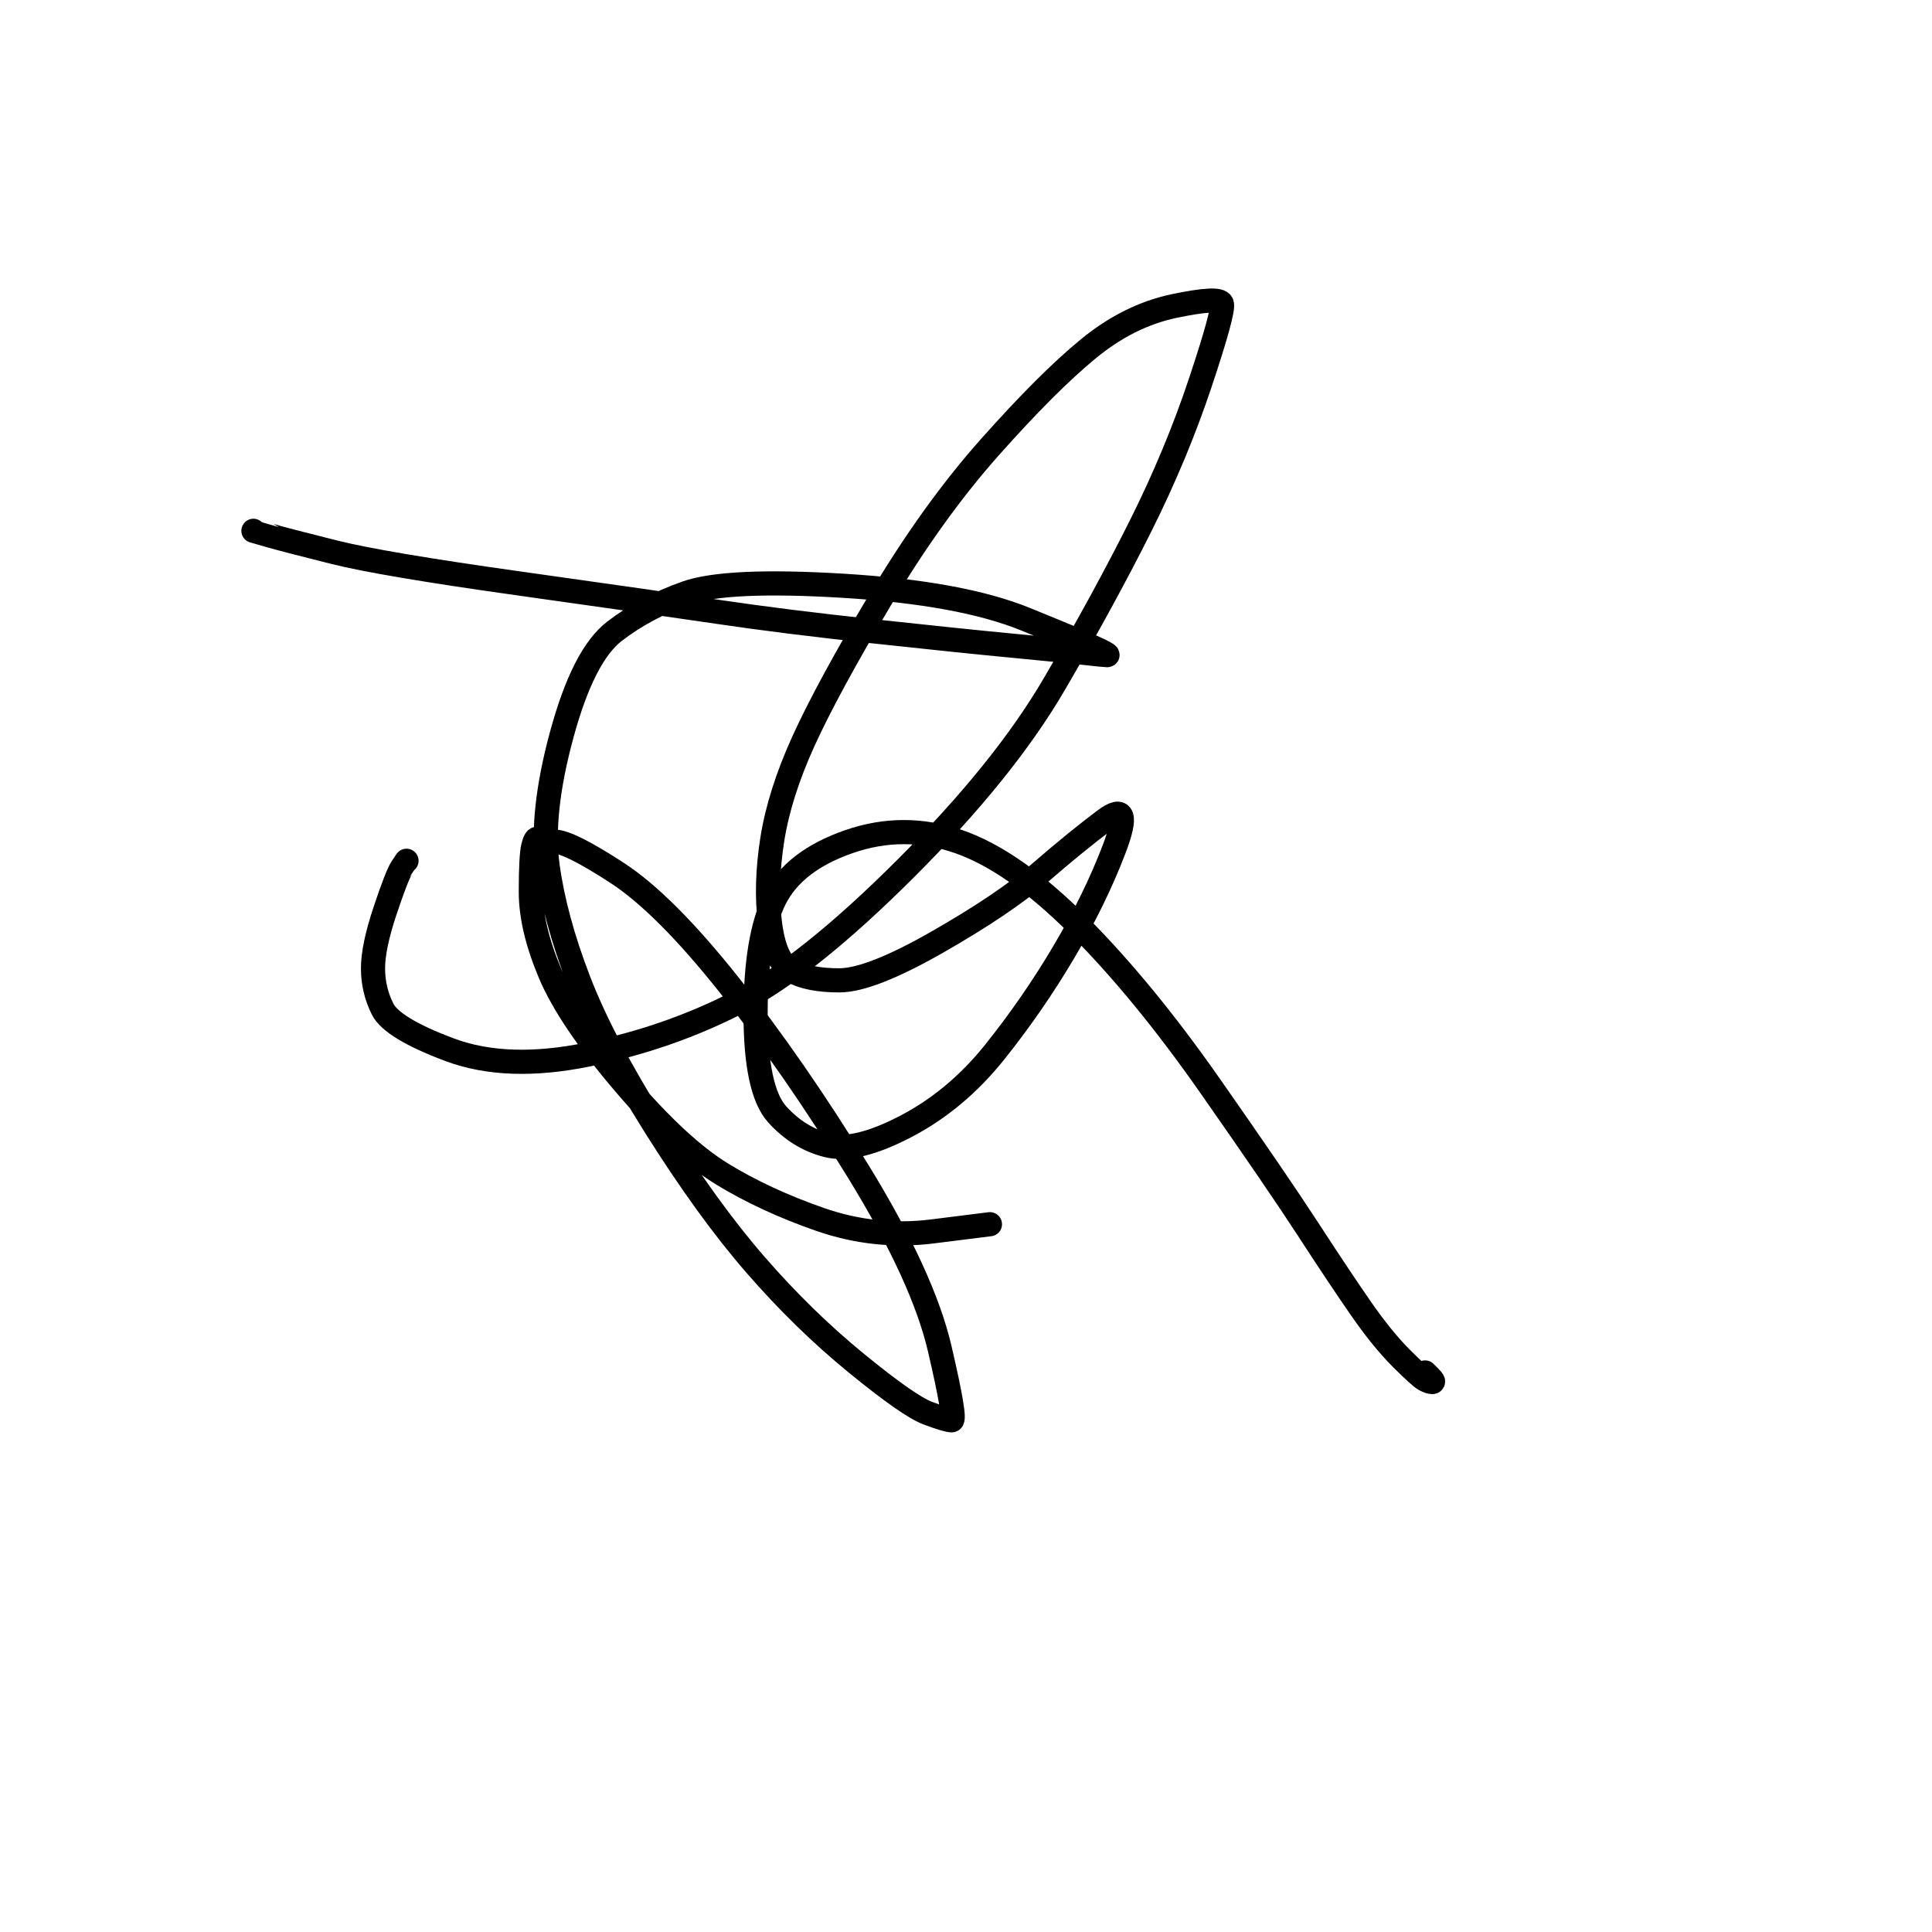
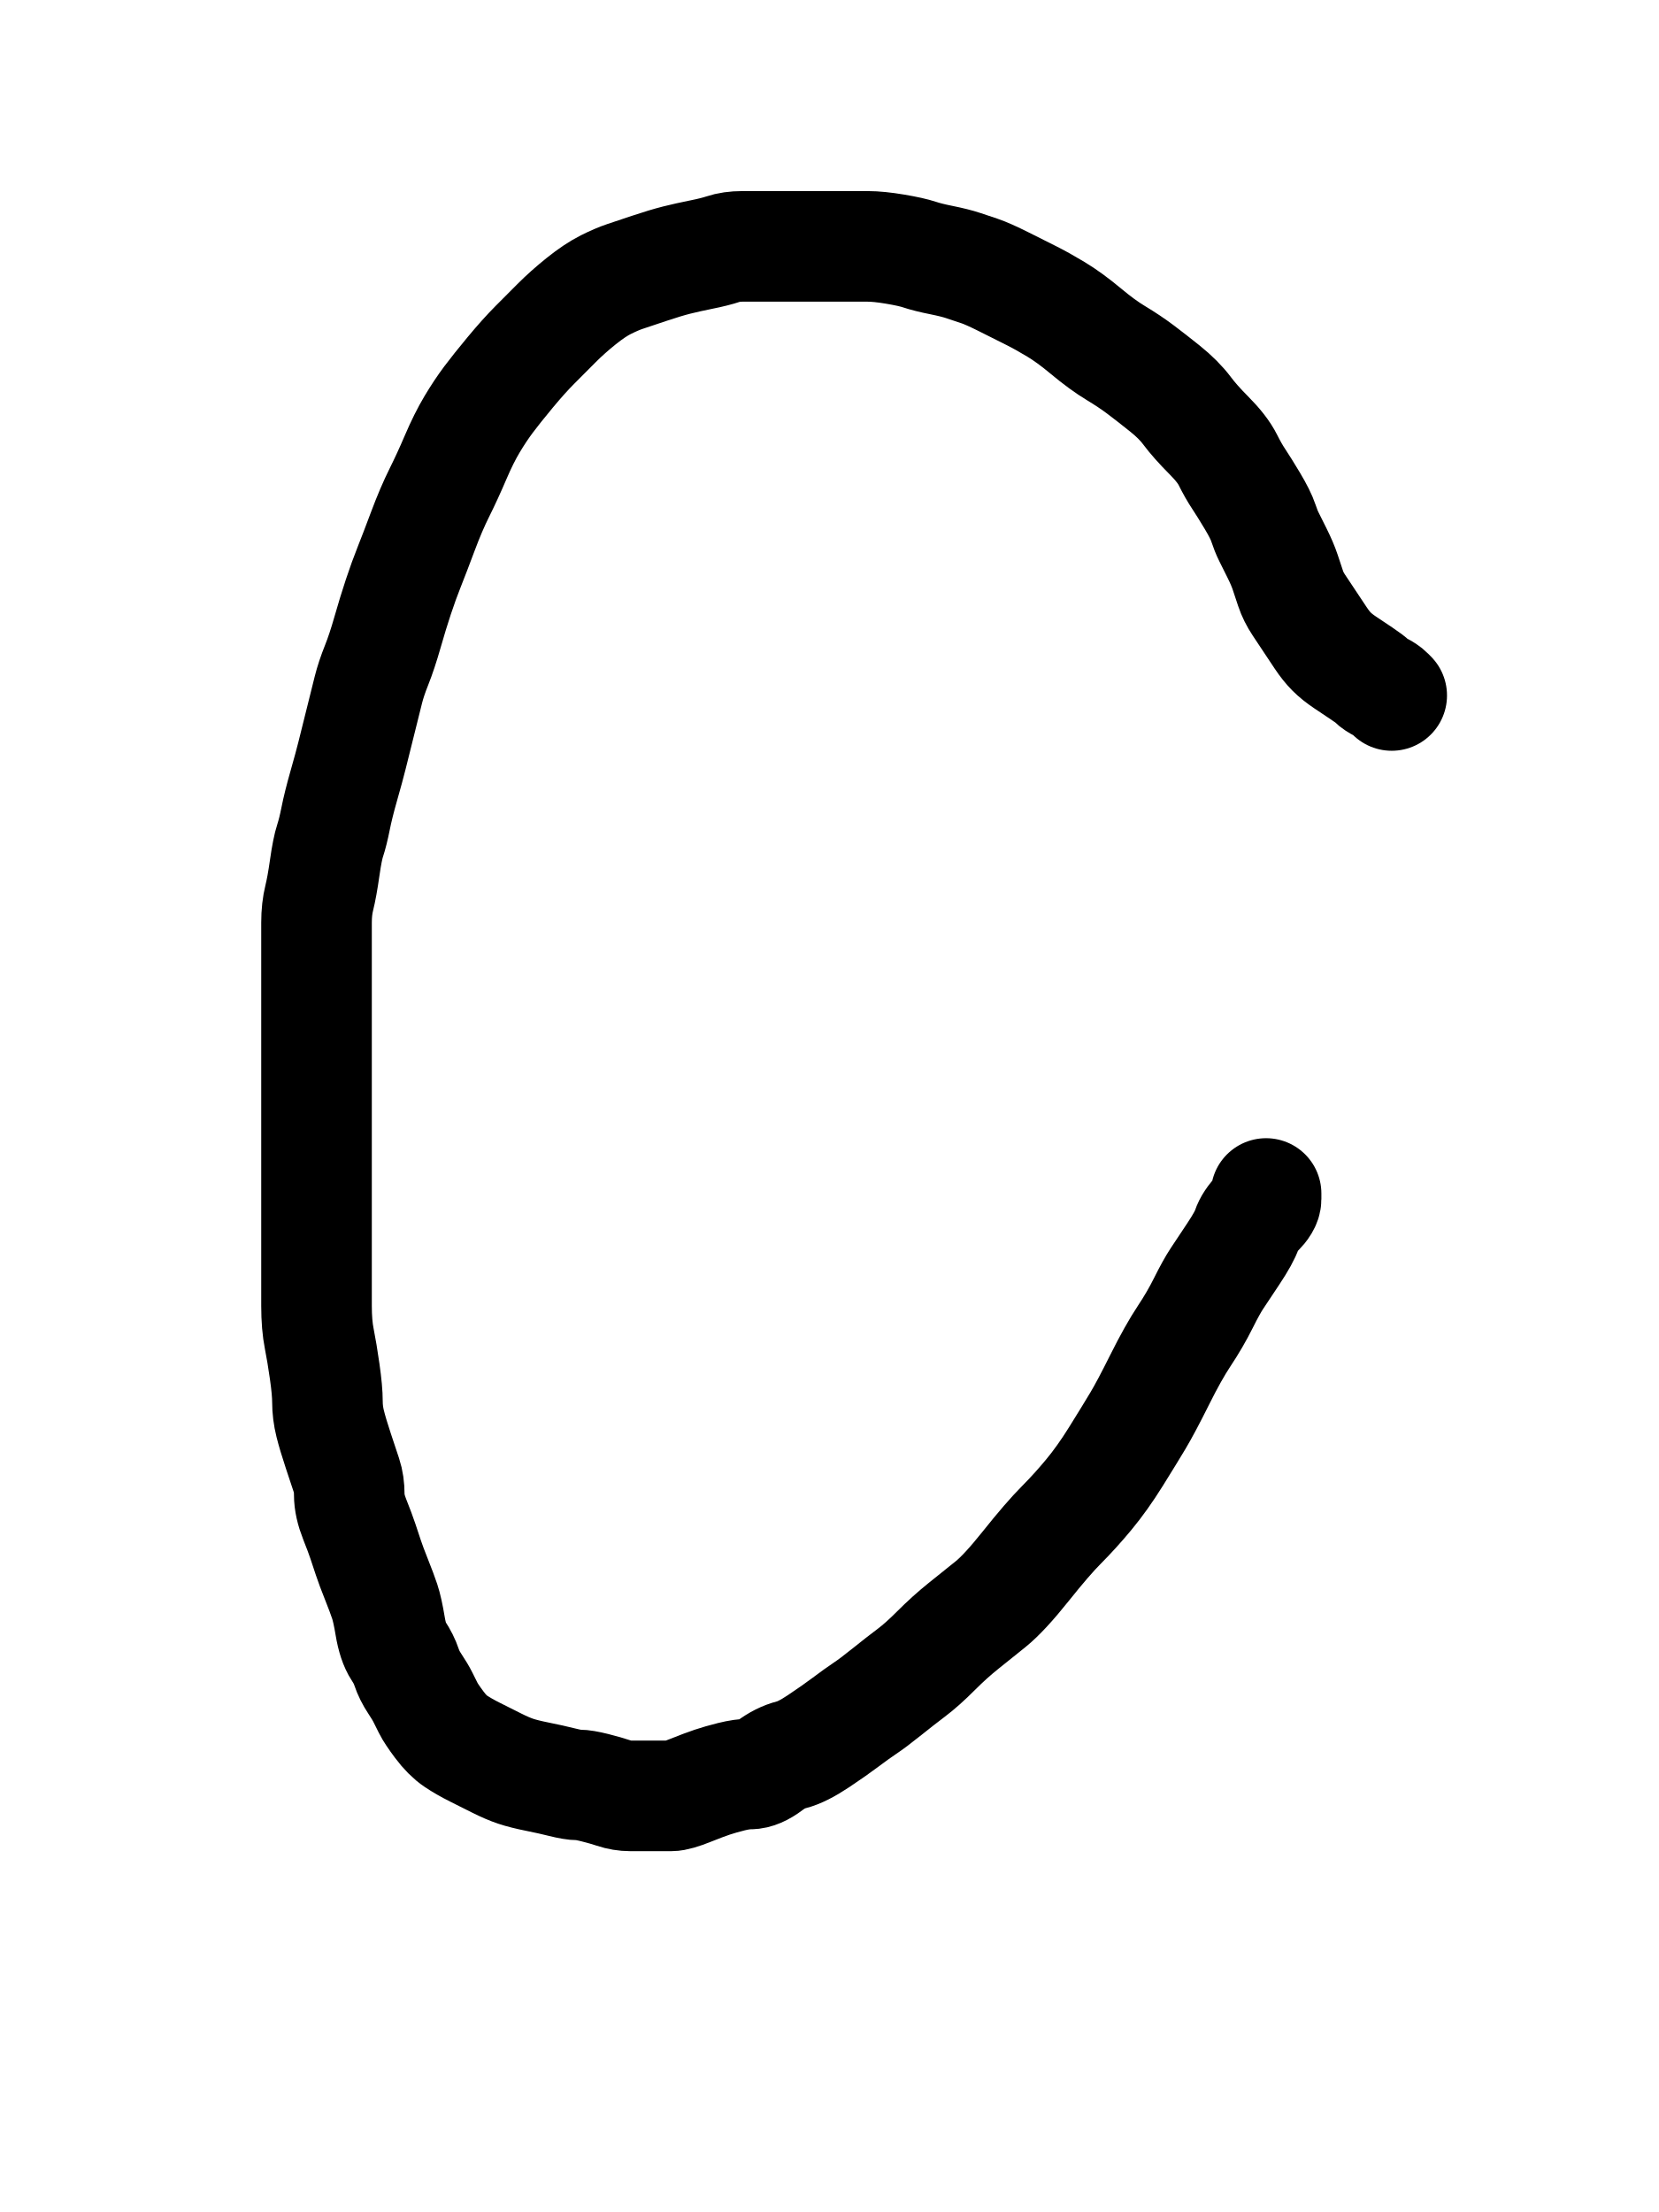
- <svg xmlns="http://www.w3.org/2000/svg" version="1.1" width="400" height="400" viewBox="0 0 400 400" xml:space="preserve">
+ <svg xmlns="http://www.w3.org/2000/svg" version="1.1" width="300" height="400" viewBox="0 0 300 400" xml:space="preserve">
  <defs>
</defs>
-   <g transform="matrix(1 0 0 1 187.04 173.98)">
-     <path style="stroke: rgb(0,0,0); stroke-width: 5; stroke-dasharray: none; stroke-linecap: round; stroke-dashoffset: 0; stroke-linejoin: round; stroke-miterlimit: 10; fill: none; fill-rule: nonzero; opacity: 1;" transform=" translate(-187.04, -173.98)" d="M 84.163 178.213 Q 84.158 178.218 83.168 179.703 Q 82.178 181.188 79.703 188.614 Q 77.228 196.04 77.228 200.495 Q 77.228 204.95 79.208 208.911 Q 81.188 212.871 93.069 217.327 Q 104.95 221.782 121.782 218.317 Q 138.614 214.851 152.97 207.426 Q 167.327 200 187.624 179.703 Q 207.921 159.406 218.317 141.584 Q 228.713 123.762 236.139 108.911 Q 243.564 94.059 248.515 79.208 Q 253.465 64.356 252.97 62.871 Q 252.475 61.386 243.069 63.366 Q 233.663 65.347 225.248 72.277 Q 216.832 79.208 204.95 92.574 Q 193.069 105.941 182.178 124.257 Q 171.287 142.574 166.337 153.465 Q 161.386 164.356 159.901 173.762 Q 158.416 183.168 159.406 191.089 Q 160.396 199.01 163.861 200.99 Q 167.327 202.97 173.762 202.97 Q 180.198 202.97 194.059 195.05 Q 207.921 187.129 215.347 180.693 Q 222.772 174.257 228.713 169.802 Q 234.653 165.347 230.693 175.743 Q 226.733 186.139 220.297 197.03 Q 213.861 207.921 205.941 217.822 Q 198.02 227.723 187.624 233.168 Q 177.228 238.614 171.287 237.129 Q 165.347 235.644 160.891 230.693 Q 156.436 225.743 156.436 209.901 Q 156.436 194.059 160.396 186.139 Q 164.356 178.218 175.743 174.257 Q 187.129 170.297 198.515 174.257 Q 209.901 178.218 223.267 191.584 Q 236.634 204.95 250.495 224.752 Q 264.356 244.554 270.792 254.455 Q 277.228 264.356 281.683 270.792 Q 286.139 277.228 290.099 281.188 Q 294.059 285.149 295.05 285.644 Q 296.04 286.139 296.535 286.139 Q 297.03 286.139 296.04 285.149 L 295.045 284.153" stroke-linecap="round" />
-   </g>
-   <g transform="matrix(1 0 0 1 140.98 201.98)">
-     <path style="stroke: rgb(0,0,0); stroke-width: 5; stroke-dasharray: none; stroke-linecap: round; stroke-dashoffset: 0; stroke-linejoin: round; stroke-miterlimit: 10; fill: none; fill-rule: nonzero; opacity: 1;" transform=" translate(-140.98, -201.98)" d="M 52.47 109.896 Q 52.475 109.901 55.941 110.891 Q 59.406 111.881 69.307 114.356 Q 79.208 116.832 107.426 120.792 Q 135.644 124.752 149.01 126.733 Q 162.376 128.713 180.693 130.693 Q 199.01 132.673 209.406 133.663 Q 219.802 134.653 224.257 135.149 Q 228.713 135.644 229.208 135.644 Q 229.703 135.644 227.723 134.653 Q 225.743 133.663 212.376 128.218 Q 199.01 122.772 174.752 121.287 Q 150.495 119.802 142.079 122.772 Q 133.663 125.743 127.228 130.693 Q 120.792 135.644 116.337 151.98 Q 111.881 168.317 113.366 179.208 Q 114.851 190.099 119.802 202.97 Q 124.752 215.842 135.644 233.168 Q 146.535 250.495 156.436 261.881 Q 166.337 273.267 177.228 282.178 Q 188.119 291.089 192.079 292.574 Q 196.04 294.059 197.03 294.059 Q 198.02 294.059 194.554 279.208 Q 191.089 264.356 177.723 242.574 Q 164.356 220.792 150.99 203.96 Q 137.624 187.129 127.723 180.693 Q 117.822 174.257 114.851 174.257 Q 111.881 174.257 111.386 173.762 Q 110.891 173.267 110.396 175.248 Q 109.901 177.228 109.901 184.653 Q 109.901 192.079 113.861 201.485 Q 117.822 210.891 129.208 224.257 Q 140.594 237.624 149.505 243.069 Q 158.416 248.515 169.802 252.475 Q 181.188 256.436 193.069 254.95 L 204.955 253.46" stroke-linecap="round" />
+   <g transform="matrix(1 0 0 1 154.45 184.65)">
+     <path style="stroke: rgb(0,0,0); stroke-width: 20; stroke-dasharray: none; stroke-linecap: round; stroke-dashoffset: 0; stroke-linejoin: round; stroke-miterlimit: 10; fill: none; fill-rule: nonzero; opacity: 1;" transform=" translate(-154.45, -184.65)" d="M 251.665 125.763 Q 251.645 125.743 251.151 125.248 Q 250.658 124.752 249.671 124.257 Q 248.684 123.762 248.191 123.267 Q 247.697 122.772 246.217 121.782 Q 244.737 120.792 243.257 119.802 Q 241.776 118.812 240.789 117.822 Q 239.803 116.832 238.816 115.347 Q 237.829 113.861 236.842 112.376 Q 235.855 110.891 234.868 109.406 Q 233.882 107.921 233.388 106.436 Q 232.895 104.95 232.401 103.465 Q 231.908 101.98 230.921 100 Q 229.934 98.02 229.441 97.03 Q 228.947 96.04 228.454 94.554 Q 227.961 93.069 226.48 90.594 Q 225 88.119 224.013 86.634 Q 223.026 85.149 222.039 83.168 Q 221.053 81.188 218.586 78.713 Q 216.118 76.238 214.638 74.257 Q 213.158 72.277 210.691 70.297 Q 208.224 68.317 206.25 66.832 Q 204.276 65.347 201.809 63.861 Q 199.342 62.376 196.382 59.901 Q 193.421 57.426 190.954 55.941 Q 188.487 54.455 186.513 53.465 Q 184.539 52.475 181.579 50.99 Q 178.618 49.505 177.138 49.01 Q 175.658 48.515 174.178 48.02 Q 172.697 47.525 170.23 47.03 Q 167.763 46.535 166.283 46.04 Q 164.803 45.545 161.842 45.05 Q 158.882 44.554 156.908 44.554 Q 154.934 44.554 153.947 44.554 Q 152.961 44.554 150 44.554 Q 147.039 44.554 146.053 44.554 Q 145.066 44.554 143.092 44.554 Q 141.118 44.554 138.651 44.554 Q 136.184 44.554 134.211 44.554 Q 132.237 44.554 130.757 45.05 Q 129.276 45.545 126.809 46.04 Q 124.342 46.535 122.368 47.03 Q 120.395 47.525 117.434 48.515 Q 114.474 49.505 112.993 50 Q 111.513 50.495 109.539 51.485 Q 107.566 52.475 105.099 54.455 Q 102.632 56.436 100.658 58.416 Q 98.684 60.396 96.711 62.376 Q 94.737 64.356 92.27 67.327 Q 89.803 70.297 88.322 72.277 Q 86.842 74.257 85.362 76.733 Q 83.882 79.208 82.401 82.673 Q 80.921 86.139 79.441 89.109 Q 77.961 92.079 76.48 96.04 Q 75 100 74.013 102.475 Q 73.026 104.95 72.039 107.921 Q 71.053 110.891 70.066 114.356 Q 69.079 117.822 68.092 120.297 Q 67.105 122.772 66.612 124.752 Q 66.118 126.733 65.132 130.693 Q 64.145 134.653 63.651 136.634 Q 63.158 138.614 62.171 142.079 Q 61.184 145.545 60.691 148.02 Q 60.197 150.495 59.704 151.98 Q 59.211 153.465 58.717 156.931 Q 58.224 160.396 57.73 162.376 Q 57.237 164.356 57.237 166.832 Q 57.237 169.307 57.237 173.267 Q 57.237 177.228 57.237 179.703 Q 57.237 182.178 57.237 184.653 Q 57.237 187.129 57.237 190.594 Q 57.237 194.059 57.237 196.04 Q 57.237 198.02 57.237 201.98 Q 57.237 205.941 57.237 208.416 Q 57.237 210.891 57.237 212.871 Q 57.237 214.851 57.237 218.812 Q 57.237 222.772 57.237 224.752 Q 57.237 226.733 57.237 229.703 Q 57.237 232.673 57.237 236.139 Q 57.237 239.604 57.73 242.079 Q 58.224 244.554 58.717 248.02 Q 59.211 251.485 59.211 253.465 Q 59.211 255.446 59.704 257.426 Q 60.197 259.406 61.184 262.376 Q 62.171 265.347 62.664 266.832 Q 63.158 268.317 63.158 270.297 Q 63.158 272.277 64.145 274.752 Q 65.132 277.228 65.625 278.713 Q 66.118 280.198 66.612 281.683 Q 67.105 283.168 68.092 285.644 Q 69.079 288.119 69.572 289.604 Q 70.066 291.089 70.559 294.059 Q 71.053 297.03 72.039 298.515 Q 73.026 300 73.52 301.485 Q 74.013 302.97 75 304.455 Q 75.987 305.941 76.48 306.931 Q 76.974 307.921 77.467 308.911 Q 77.961 309.901 79.441 311.881 Q 80.921 313.861 82.401 314.851 Q 83.882 315.842 85.855 316.832 Q 87.829 317.822 89.803 318.812 Q 91.776 319.802 93.257 320.297 Q 94.737 320.792 97.204 321.287 Q 99.671 321.782 101.645 322.277 Q 103.618 322.772 104.605 322.772 Q 105.592 322.772 107.566 323.267 Q 109.539 323.762 111.02 324.257 Q 112.5 324.752 113.98 324.752 Q 115.461 324.752 117.928 324.752 Q 120.395 324.752 121.382 324.752 Q 122.368 324.752 124.836 323.762 Q 127.303 322.772 128.783 322.277 Q 130.263 321.782 132.237 321.287 Q 134.211 320.792 135.691 320.792 Q 137.171 320.792 139.145 319.307 Q 141.118 317.822 143.092 317.327 Q 145.066 316.832 148.026 314.851 Q 150.987 312.871 152.961 311.386 Q 154.934 309.901 156.414 308.911 Q 157.895 307.921 160.362 305.941 Q 162.829 303.96 164.803 302.475 Q 166.776 300.99 169.243 298.515 Q 171.711 296.04 174.178 294.059 Q 176.645 292.079 179.112 290.099 Q 181.579 288.119 185.526 283.168 Q 189.474 278.218 191.941 275.743 Q 194.408 273.267 196.875 270.297 Q 199.342 267.327 201.809 263.366 Q 204.276 259.406 205.757 256.931 Q 207.237 254.455 209.704 249.505 Q 212.171 244.554 214.145 241.584 Q 216.118 238.614 217.599 235.644 Q 219.079 232.673 220.066 231.188 Q 221.053 229.703 223.026 226.733 Q 225 223.762 225.493 222.277 Q 225.987 220.792 227.467 219.307 Q 228.947 217.822 228.947 216.832 L 228.947 215.822" stroke-linecap="round" />
  </g>
</svg>
